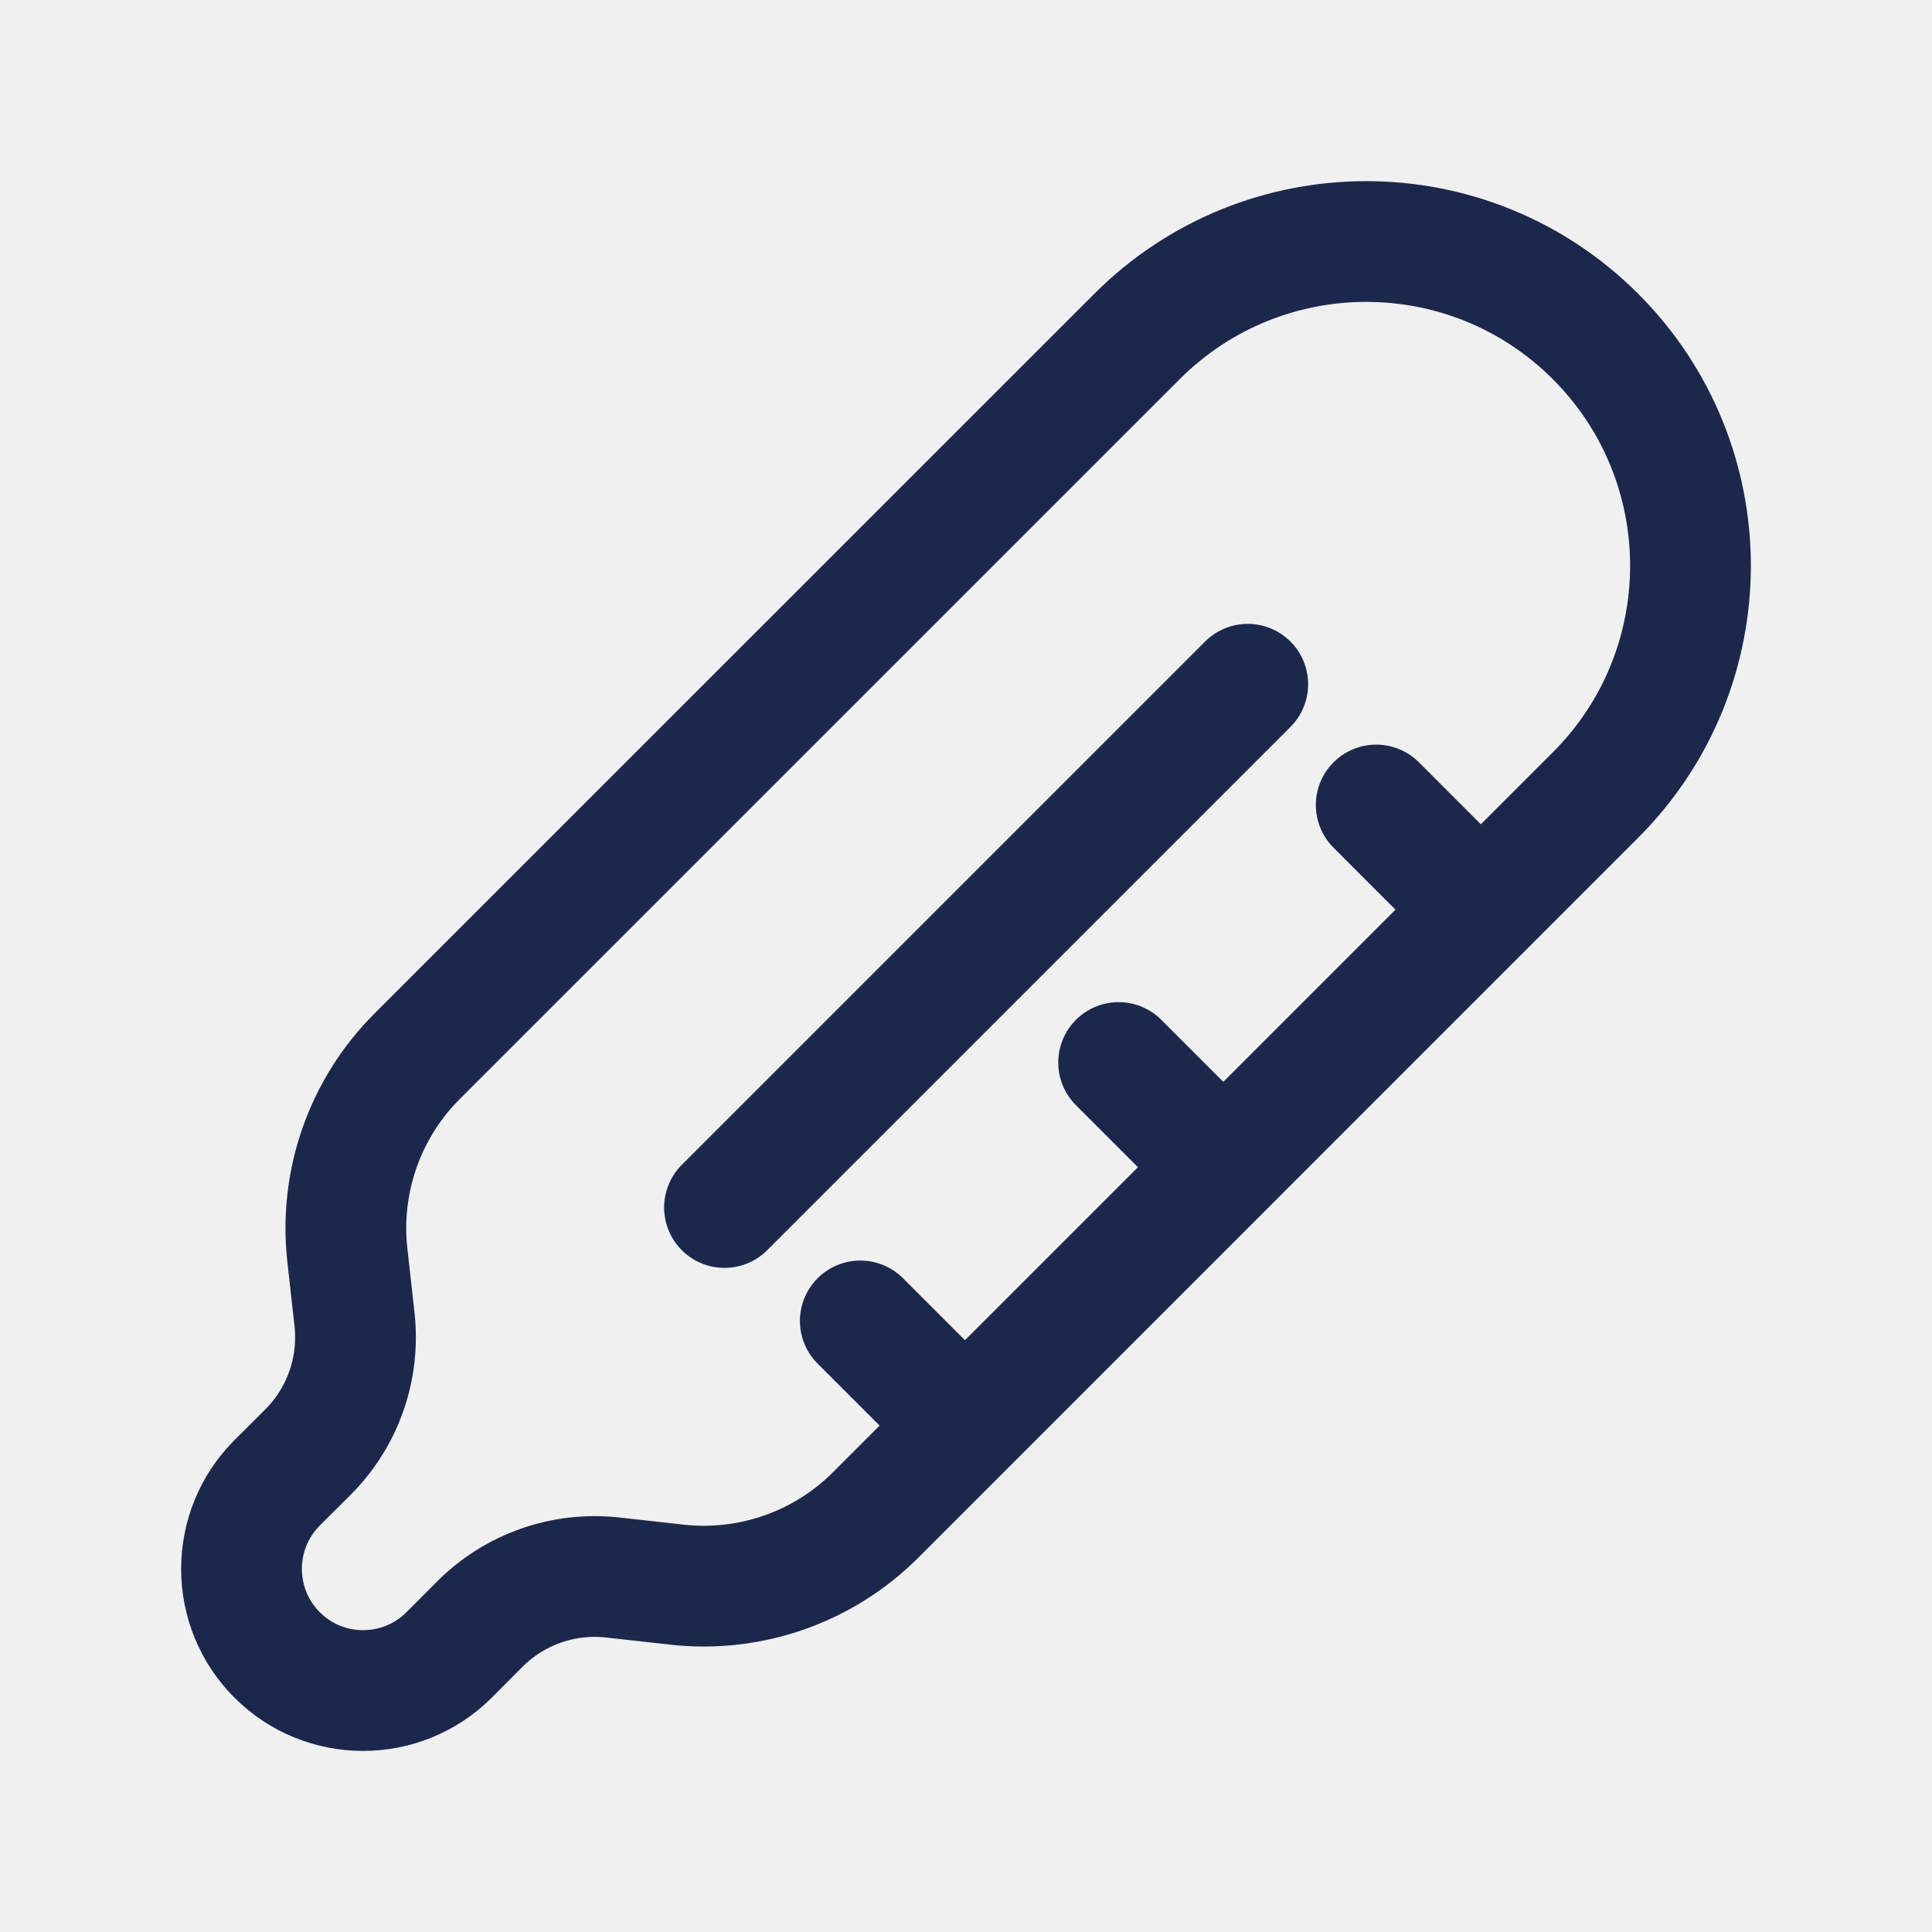
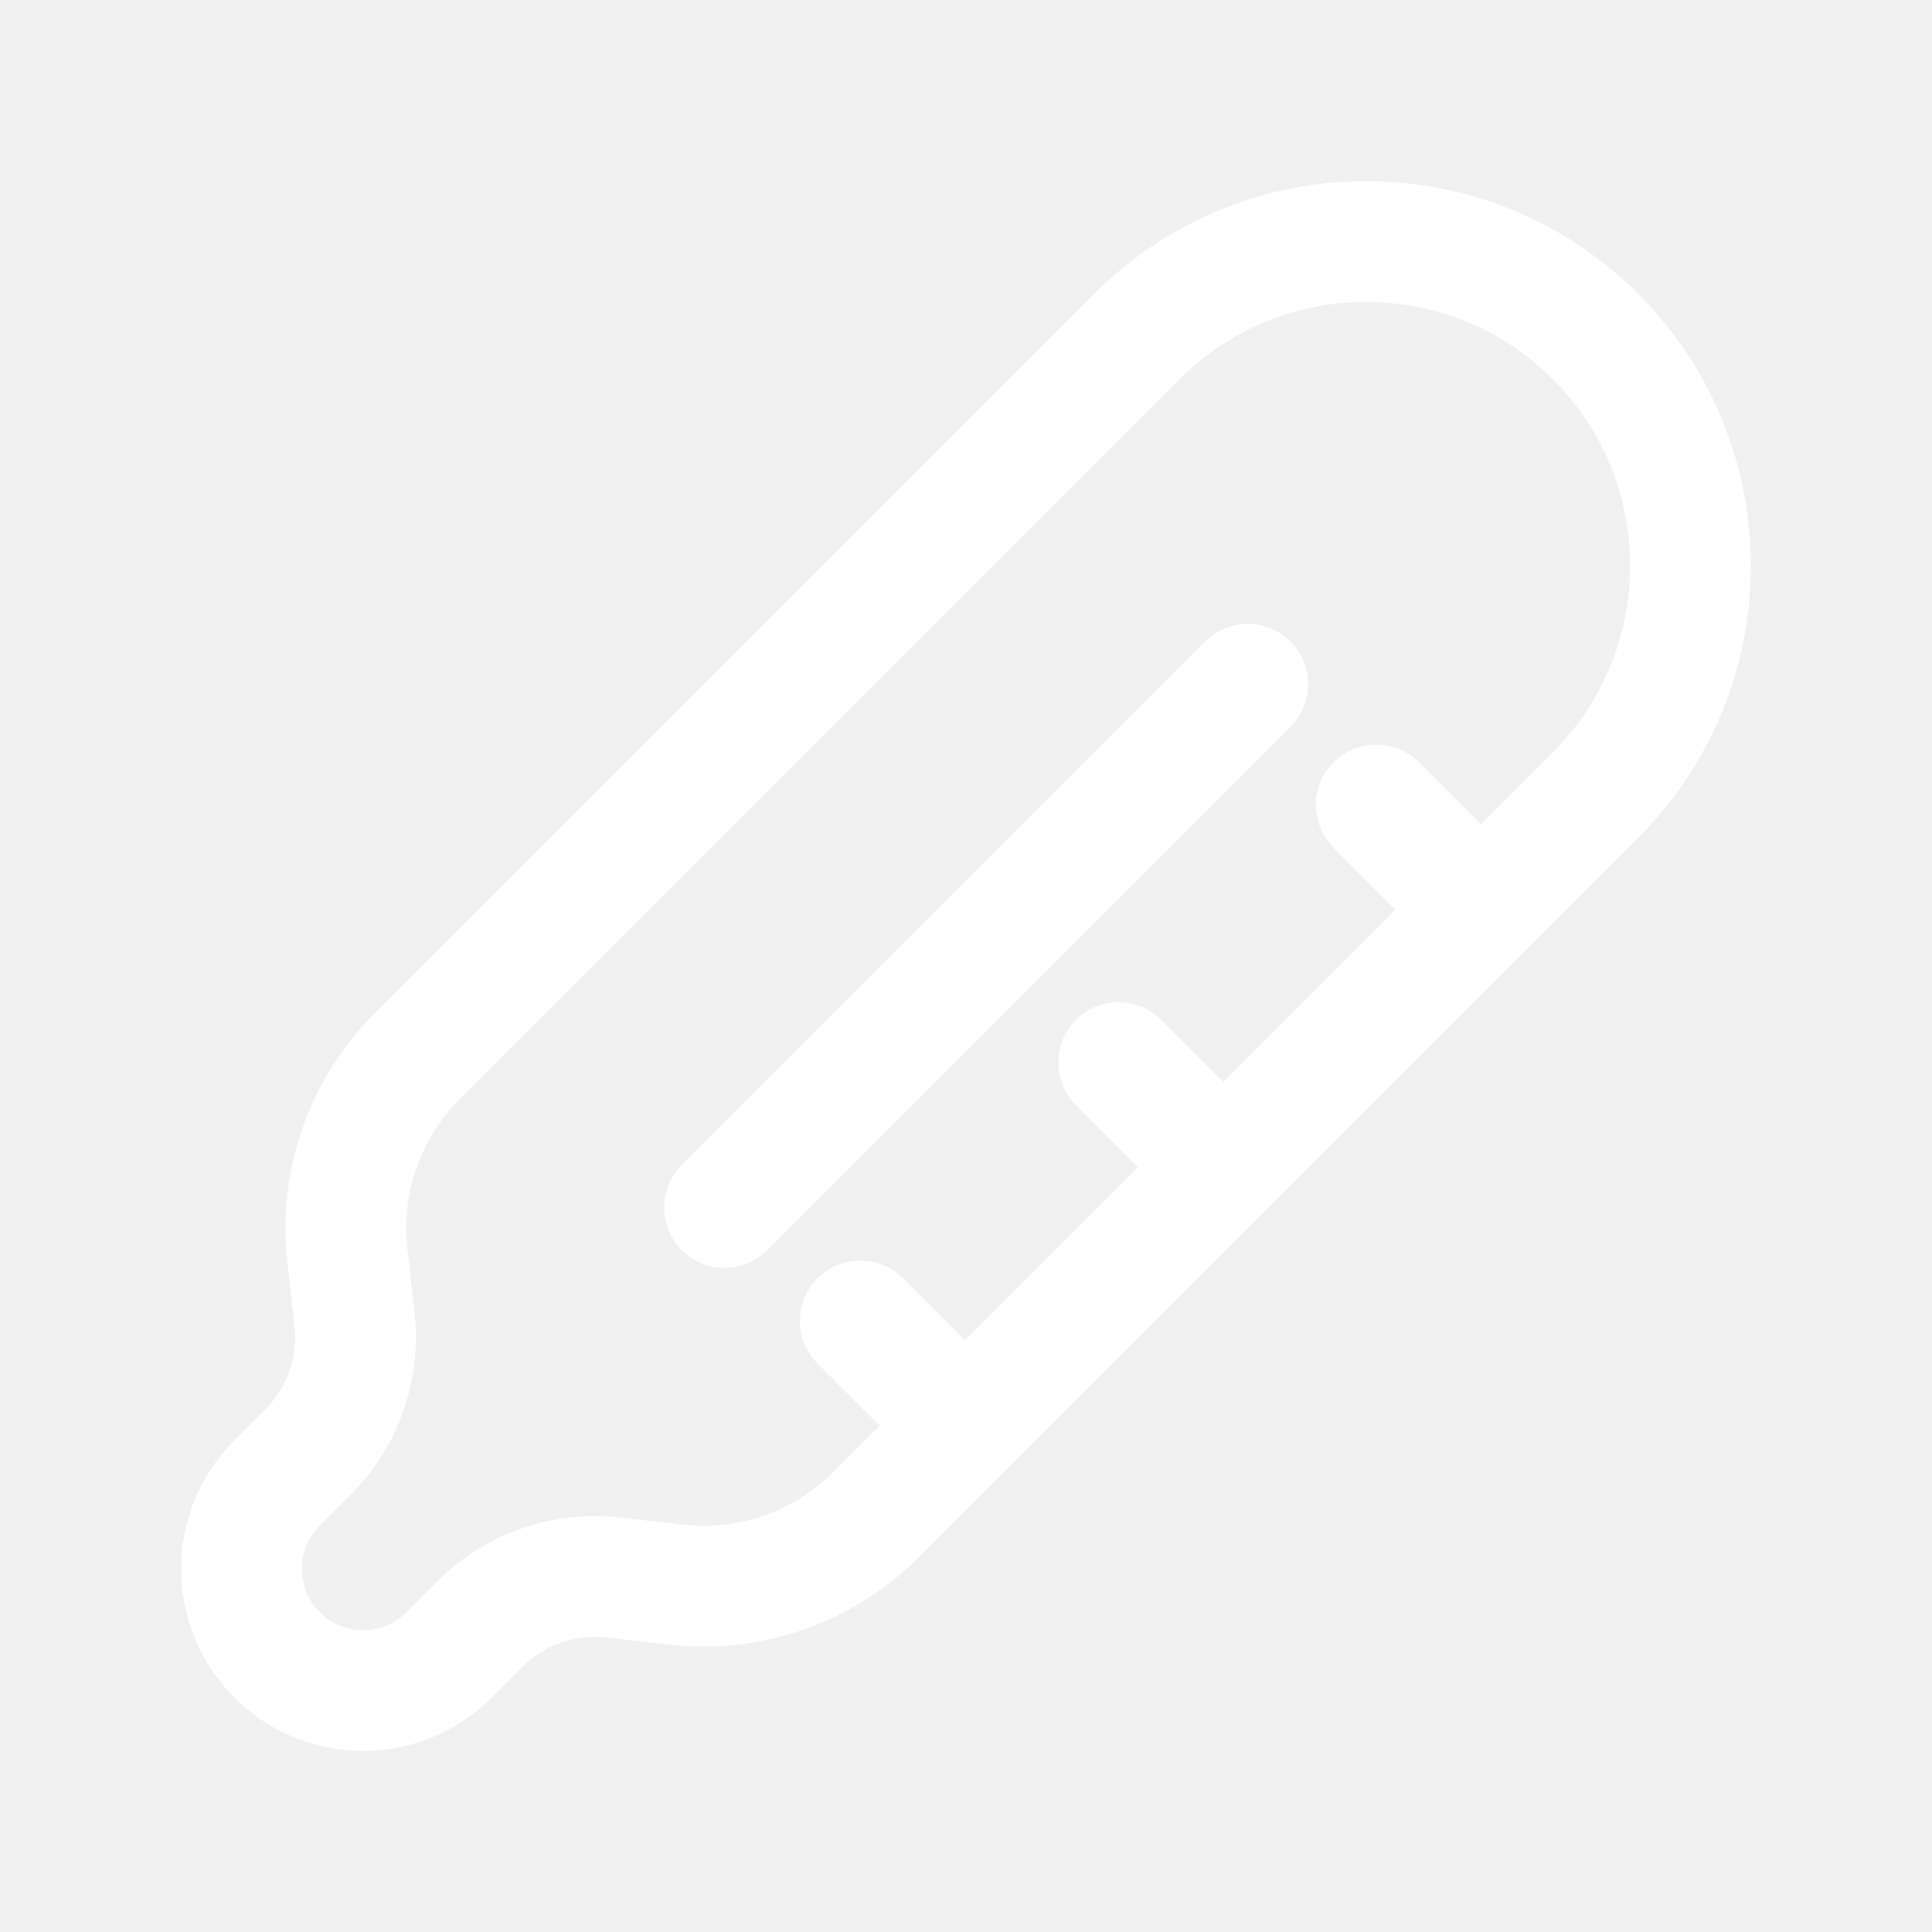
<svg xmlns="http://www.w3.org/2000/svg" width="800px" height="800px" viewBox="0 0 24 24" fill="none">
  <g id="SVGRepo_bgCarrier" stroke-width="0" />
  <g id="SVGRepo_tracerCarrier" stroke-linecap="round" stroke-linejoin="round" />
  <g id="SVGRepo_iconCarrier">
-     <path d="M17.096 10L18.396 11.301M13.896 13.199L15.197 14.5M10.687 16.409L11.987 17.709M5.579 20.558L5.962 20.174C6.395 19.741 7.001 19.529 7.609 19.596L8.408 19.685C9.32 19.787 10.229 19.468 10.878 18.819L19.82 9.876C21.393 8.303 21.393 5.753 19.82 4.18C18.247 2.607 15.697 2.607 14.124 4.18L5.181 13.122C4.532 13.771 4.213 14.68 4.315 15.592L4.404 16.391C4.471 16.999 4.259 17.605 3.826 18.038L3.442 18.421C2.853 19.011 2.853 19.968 3.442 20.558C4.032 21.148 4.989 21.148 5.579 20.558Z" stroke="#1C274C" stroke-width="1.5" stroke-linecap="round" stroke-linejoin="round" />
-     <path d="M9 15L15.5 8.5" stroke="#1C274C" stroke-width="1.5" stroke-linecap="round" />
+     <path d="M17.096 10L18.396 11.301M13.896 13.199L15.197 14.5M10.687 16.409L11.987 17.709M5.579 20.558L5.962 20.174C6.395 19.741 7.001 19.529 7.609 19.596L8.408 19.685C9.32 19.787 10.229 19.468 10.878 18.819L19.82 9.876C21.393 8.303 21.393 5.753 19.82 4.18C18.247 2.607 15.697 2.607 14.124 4.18L5.181 13.122C4.532 13.771 4.213 14.68 4.315 15.592L4.404 16.391C4.471 16.999 4.259 17.605 3.826 18.038L3.442 18.421C2.853 19.011 2.853 19.968 3.442 20.558C4.032 21.148 4.989 21.148 5.579 20.558Z" stroke="#ffffff" stroke-width="1.5" stroke-linecap="round" stroke-linejoin="round" />
+     <path d="M9 15L15.5 8.5" stroke="#ffffff" stroke-width="1.5" stroke-linecap="round" />
  </g>
</svg>
